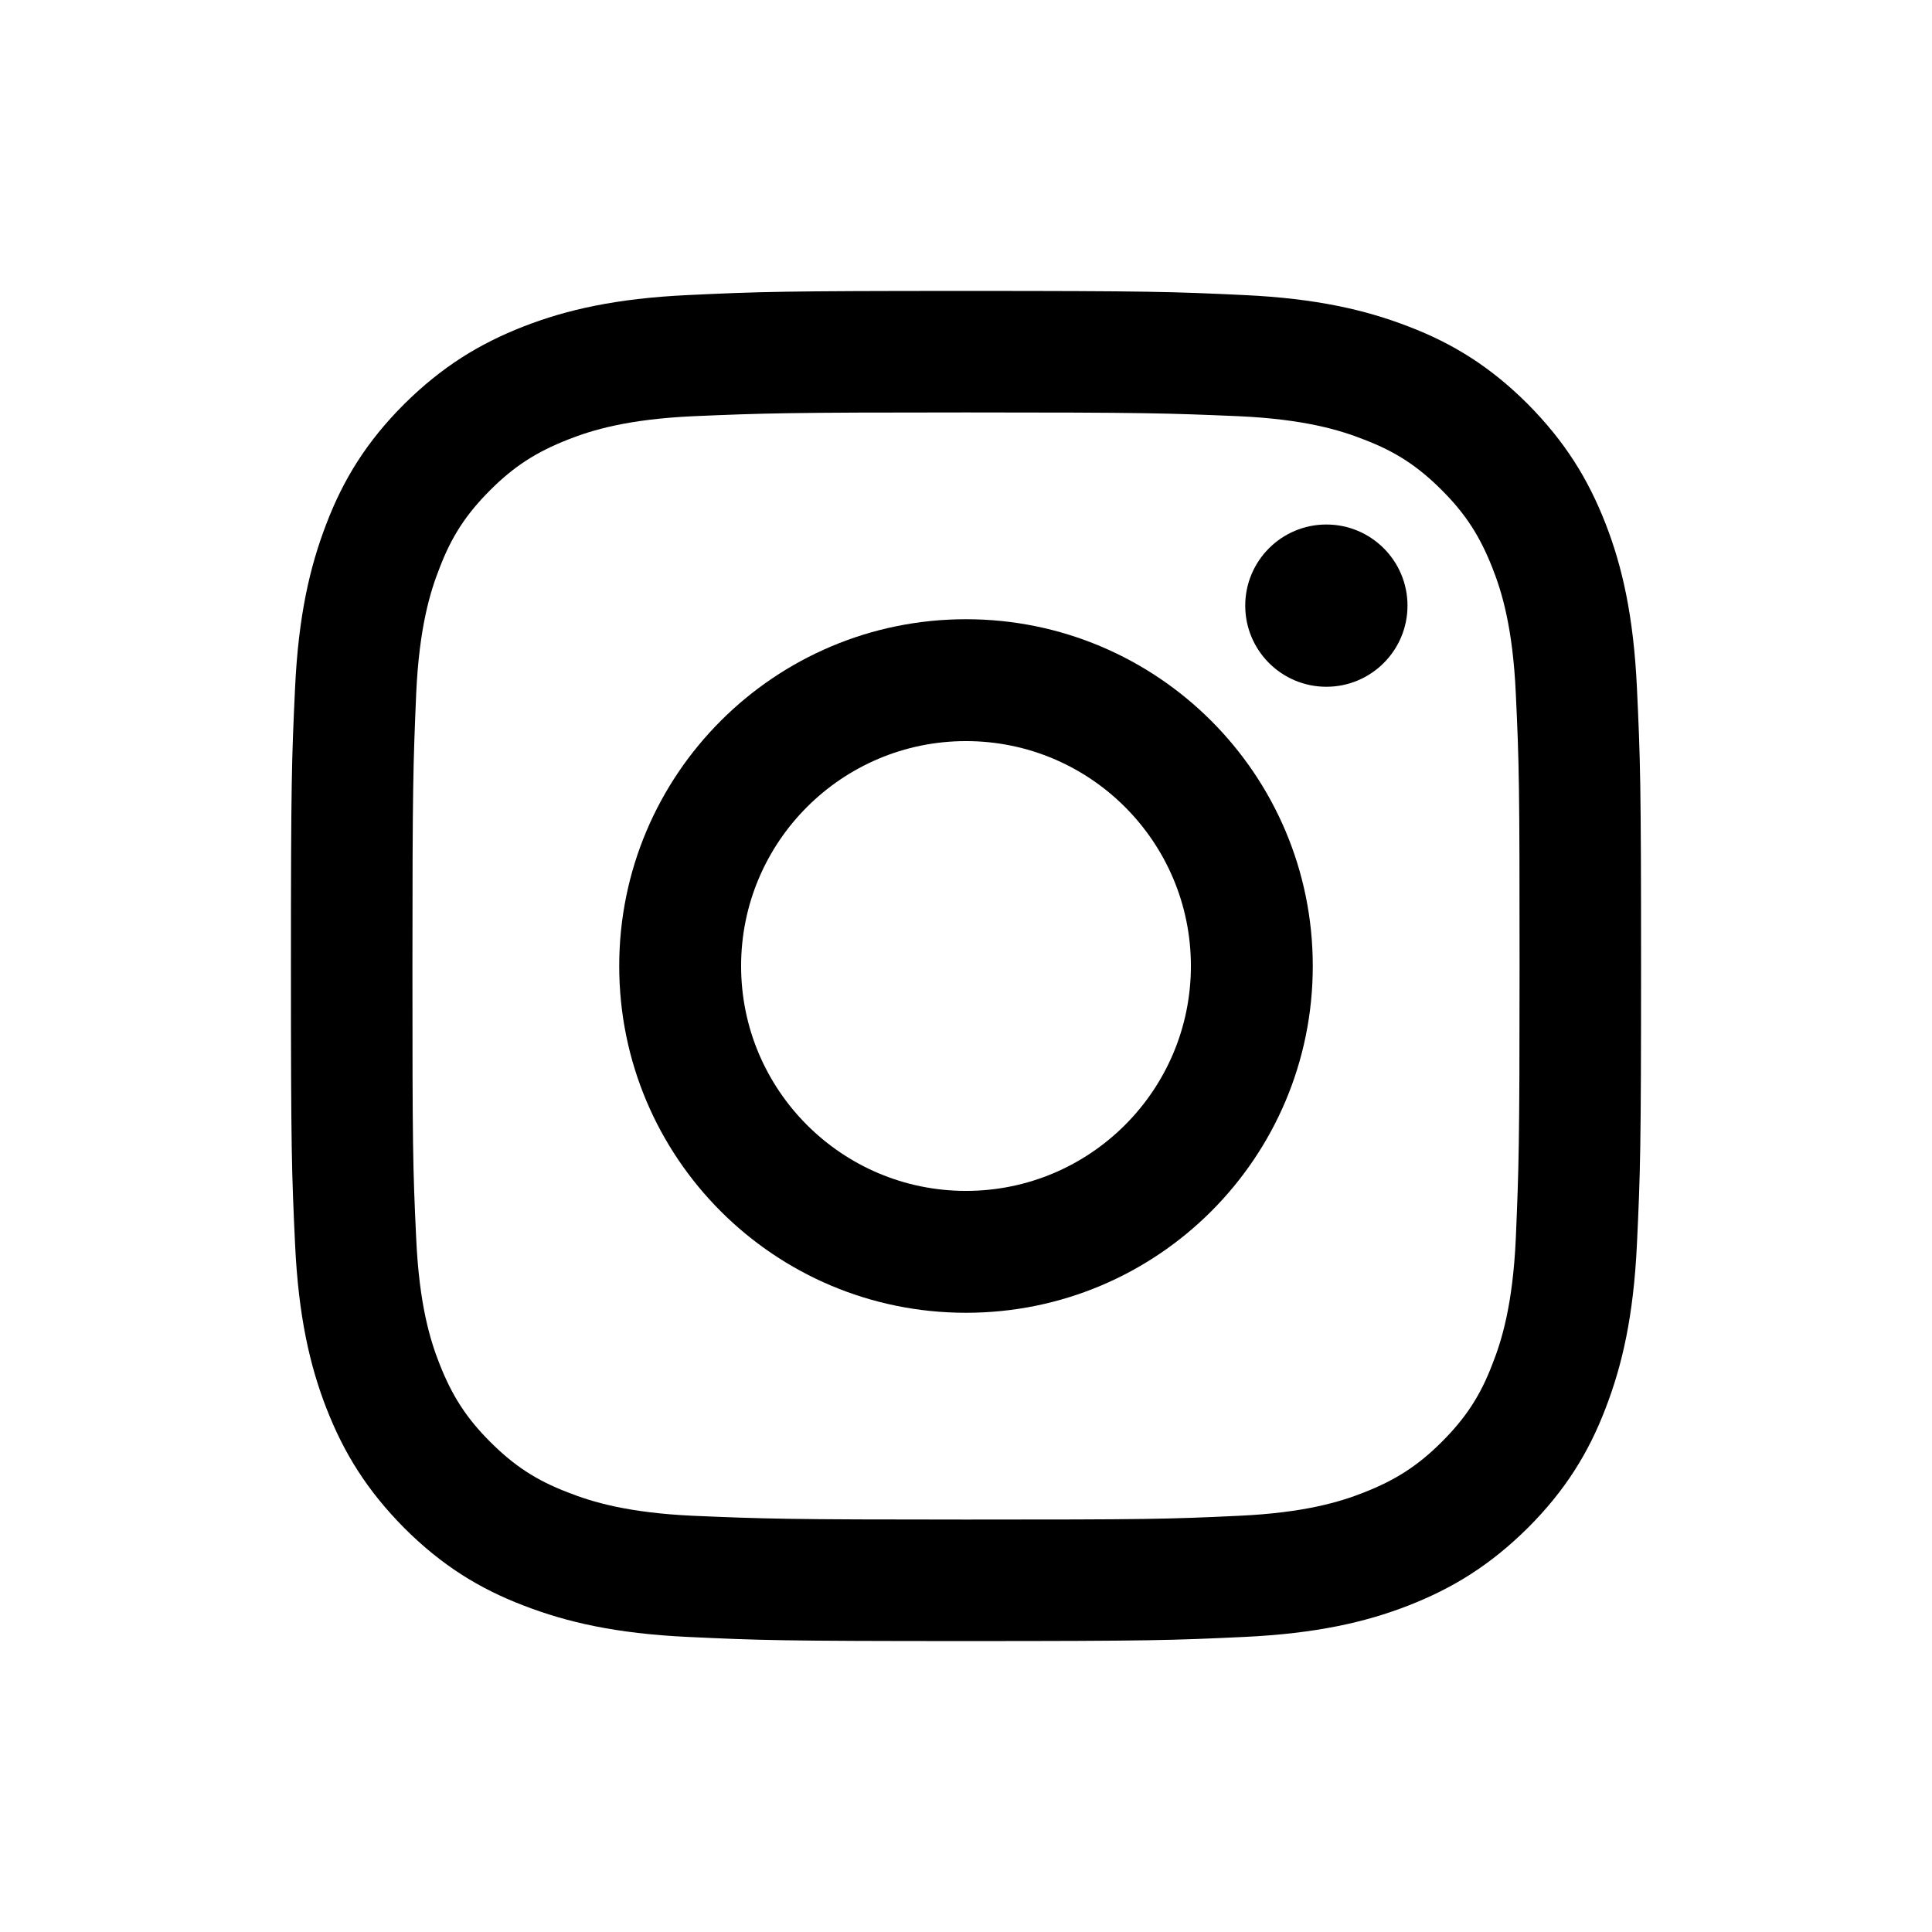
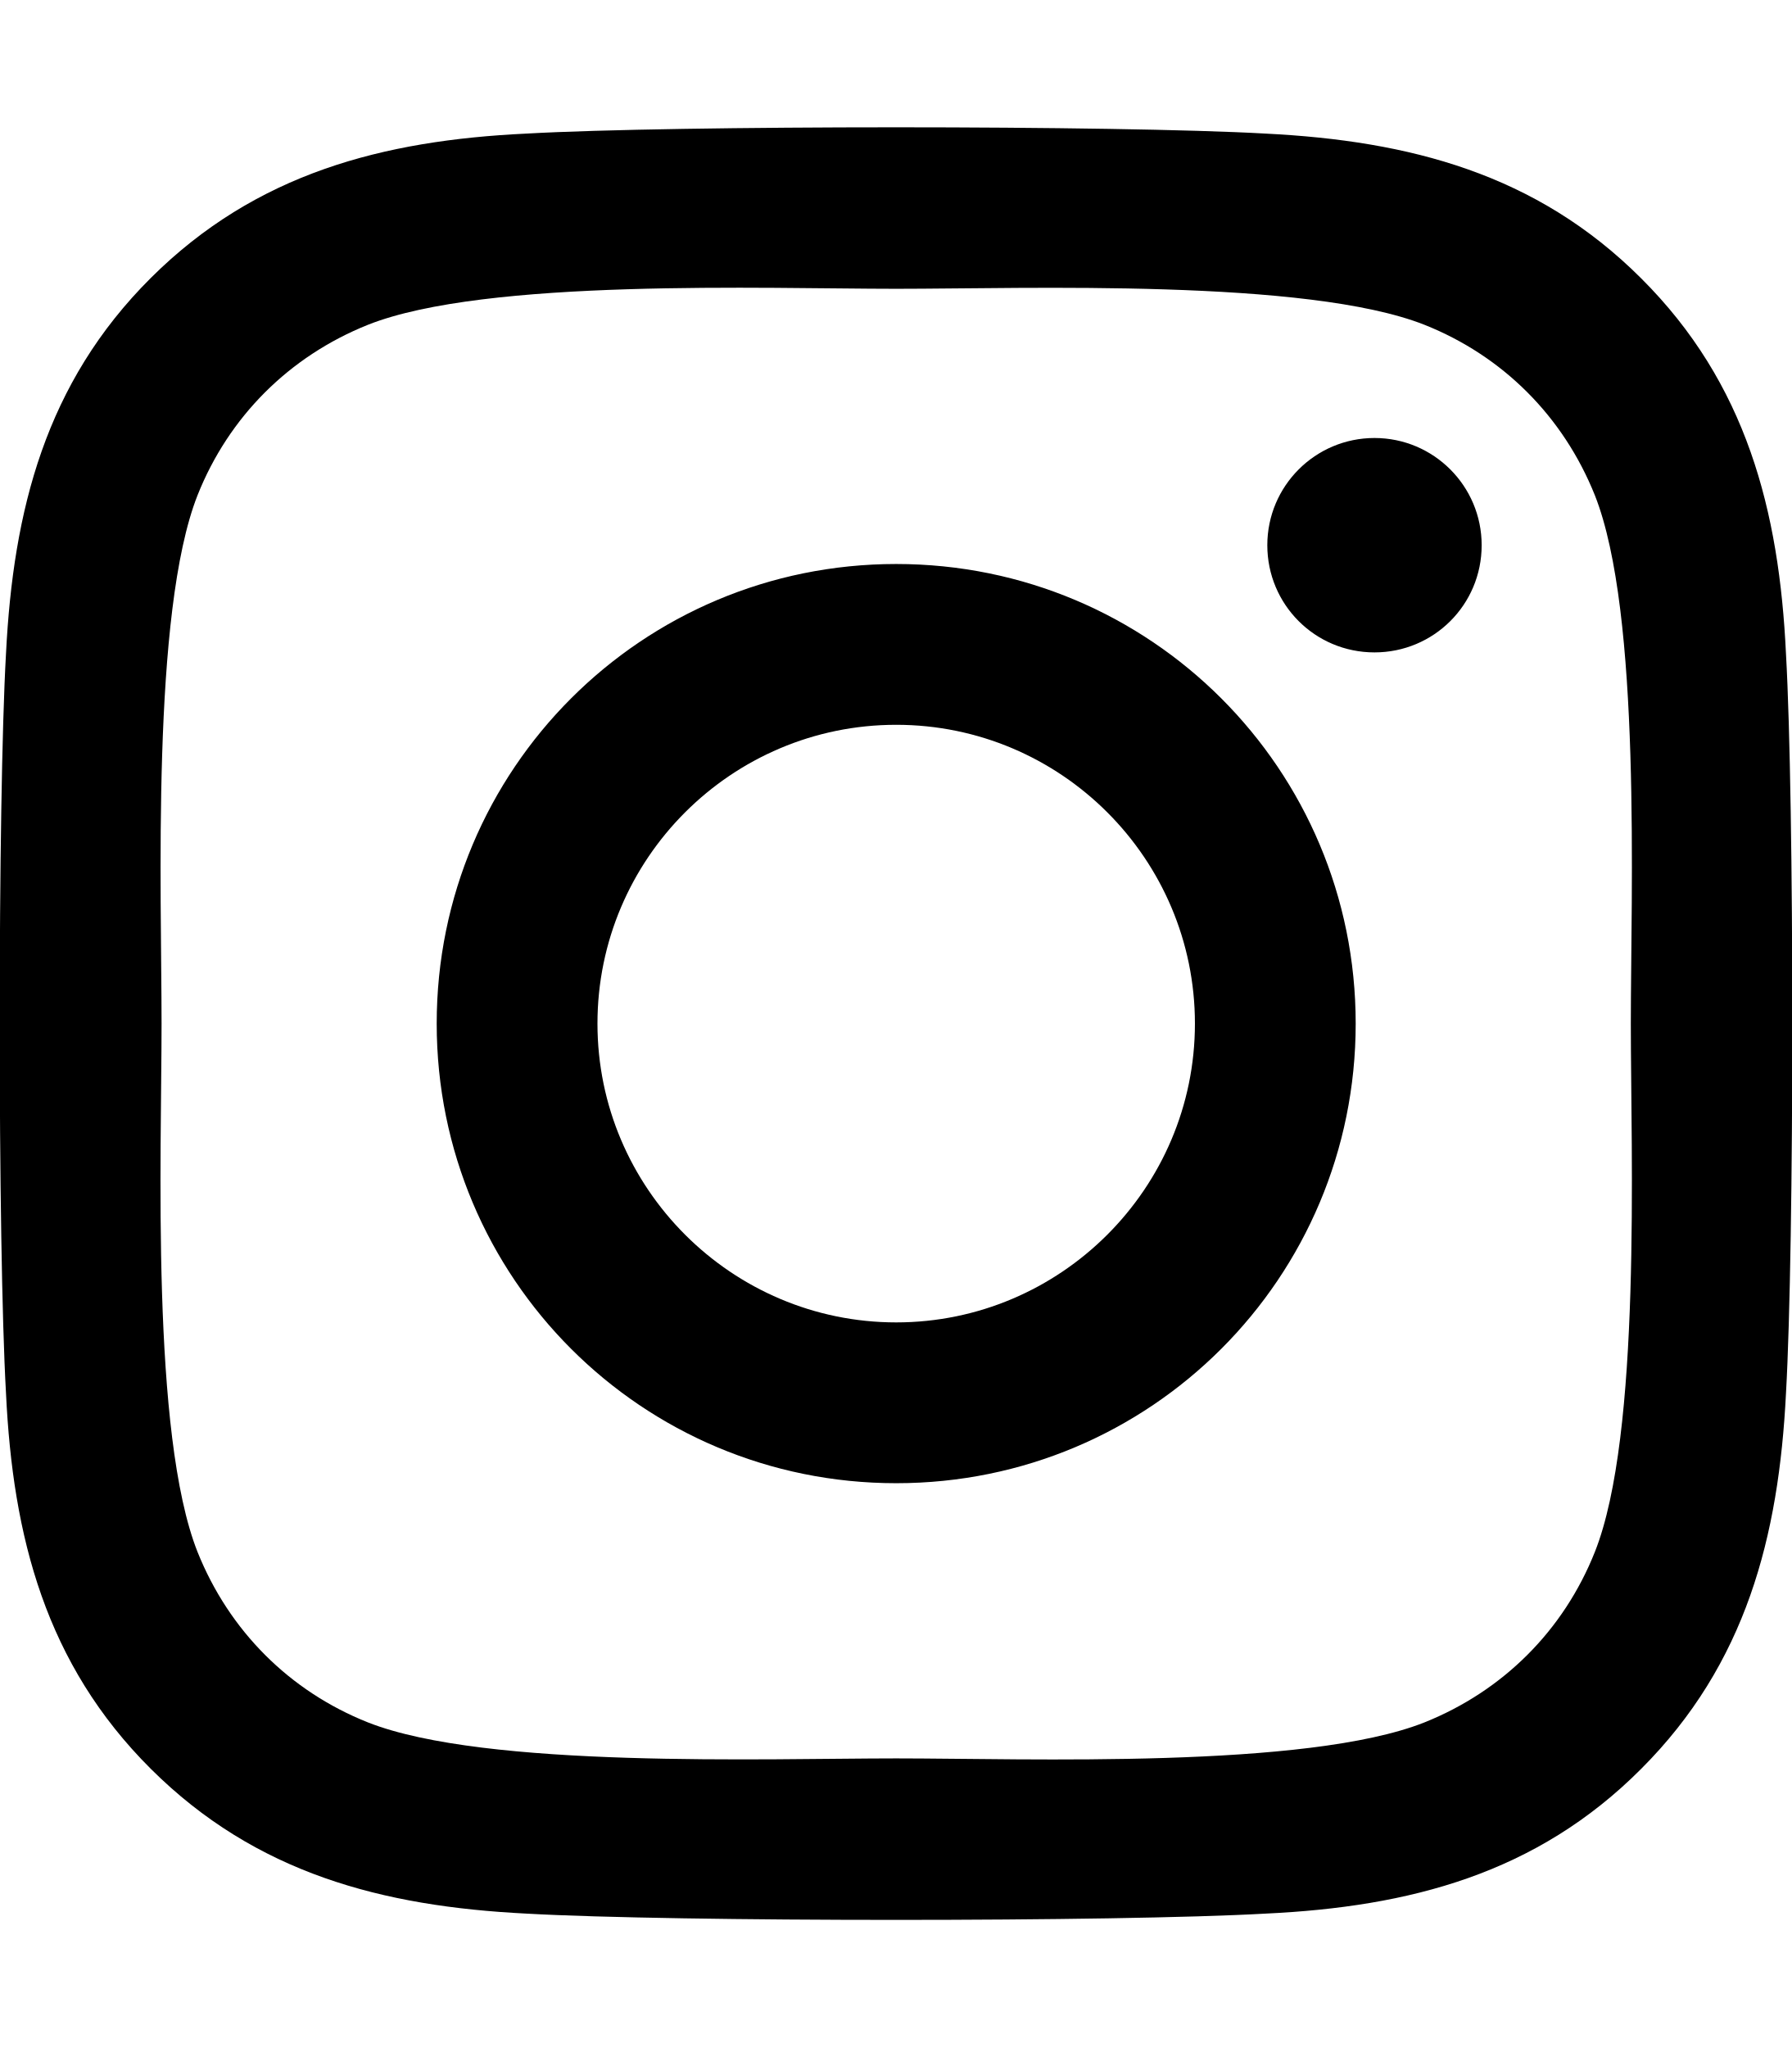
- <svg viewBox="0 0 512 512">
-   <g>
-     <path d="M256 109.3c47.8 0 53.4 0.2 72.3 1 17.4 0.8 26.9 3.7 33.2 6.2 8.4 3.2 14.3 7.1 20.6 13.4 6.3 6.3 10.1 12.2 13.4 20.6 2.5 6.3 5.4 15.8 6.2 33.2 0.9 18.9 1 24.5 1 72.3s-0.2 53.4-1 72.3c-0.8 17.4-3.7 26.9-6.2 33.2 -3.2 8.4-7.1 14.3-13.4 20.6 -6.3 6.3-12.2 10.1-20.6 13.4 -6.3 2.5-15.8 5.4-33.2 6.2 -18.9 0.9-24.5 1-72.3 1s-53.4-0.2-72.3-1c-17.4-0.8-26.9-3.7-33.2-6.2 -8.4-3.2-14.3-7.1-20.6-13.4 -6.3-6.3-10.1-12.2-13.4-20.6 -2.5-6.3-5.4-15.8-6.2-33.2 -0.9-18.9-1-24.5-1-72.3s0.2-53.4 1-72.3c0.8-17.4 3.7-26.9 6.2-33.2 3.2-8.4 7.1-14.3 13.4-20.6 6.3-6.3 12.2-10.1 20.6-13.4 6.3-2.5 15.8-5.4 33.2-6.2C202.6 109.5 208.2 109.3 256 109.3M256 77.1c-48.6 0-54.7 0.2-73.8 1.1 -19 0.9-32.1 3.9-43.4 8.3 -11.8 4.6-21.7 10.7-31.7 20.6 -9.9 9.9-16.1 19.9-20.6 31.7 -4.4 11.4-7.4 24.4-8.3 43.4 -0.9 19.1-1.1 25.2-1.1 73.8 0 48.6 0.2 54.7 1.1 73.8 0.9 19 3.9 32.1 8.3 43.4 4.6 11.8 10.7 21.7 20.6 31.7 9.9 9.9 19.9 16.1 31.7 20.6 11.4 4.4 24.4 7.4 43.4 8.3 19.1 0.9 25.2 1.1 73.8 1.1s54.7-0.2 73.8-1.1c19-0.9 32.1-3.9 43.4-8.3 11.8-4.6 21.7-10.7 31.7-20.6 9.9-9.9 16.1-19.9 20.6-31.7 4.4-11.4 7.4-24.4 8.3-43.4 0.9-19.1 1.1-25.2 1.1-73.8s-0.2-54.7-1.1-73.8c-0.9-19-3.9-32.1-8.3-43.4 -4.6-11.8-10.7-21.7-20.6-31.7 -9.9-9.9-19.9-16.1-31.7-20.6 -11.4-4.4-24.4-7.4-43.4-8.3C310.7 77.3 304.6 77.1 256 77.1L256 77.1z" />
-     <path d="M256 164.1c-50.7 0-91.9 41.1-91.9 91.9s41.1 91.9 91.9 91.9 91.9-41.1 91.9-91.9S306.7 164.1 256 164.1zM256 315.6c-32.9 0-59.6-26.7-59.6-59.6s26.7-59.6 59.6-59.6 59.6 26.7 59.6 59.6S288.9 315.6 256 315.6z" />
-     <circle cx="351.5" cy="160.5" r="21.5" />
-   </g>
+ <svg xmlns="http://www.w3.org/2000/svg" viewBox="0 0 448 512">
+   <path d="M224.1 141c-63.6 0-114.9 51.3-114.9 114.9s51.3 114.9 114.9 114.9S339 319.5 339 255.9 287.7 141 224.1 141zm0 189.6c-41.1 0-74.7-33.5-74.7-74.7s33.5-74.7 74.7-74.7 74.7 33.5 74.7 74.7-33.6 74.7-74.7 74.7zm146.4-194.3c0 14.9-12 26.8-26.8 26.8-14.9 0-26.8-12-26.8-26.8s12-26.8 26.8-26.8 26.8 12 26.8 26.8zm76.1 27.2c-1.7-35.9-9.9-67.7-36.2-93.9-26.2-26.2-58-34.4-93.9-36.2-37-2.1-147.9-2.1-184.9 0-35.8 1.7-67.6 9.9-93.9 36.1s-34.4 58-36.2 93.9c-2.1 37-2.1 147.9 0 184.9 1.7 35.9 9.9 67.7 36.2 93.9s58 34.4 93.9 36.2c37 2.1 147.9 2.1 184.9 0 35.9-1.7 67.7-9.9 93.9-36.2 26.2-26.2 34.4-58 36.2-93.9 2.1-37 2.1-147.8 0-184.8zM398.8 388c-7.8 19.6-22.9 34.7-42.6 42.6-29.5 11.7-99.5 9-132.1 9s-102.7 2.6-132.1-9c-19.6-7.8-34.7-22.9-42.6-42.6-11.7-29.5-9-99.5-9-132.1s-2.6-102.7 9-132.1c7.8-19.6 22.9-34.7 42.6-42.6 29.5-11.7 99.5-9 132.1-9s102.7-2.6 132.1 9c19.6 7.8 34.7 22.9 42.6 42.6 11.7 29.5 9 99.5 9 132.1s2.7 102.7-9 132.1z" />
</svg>
